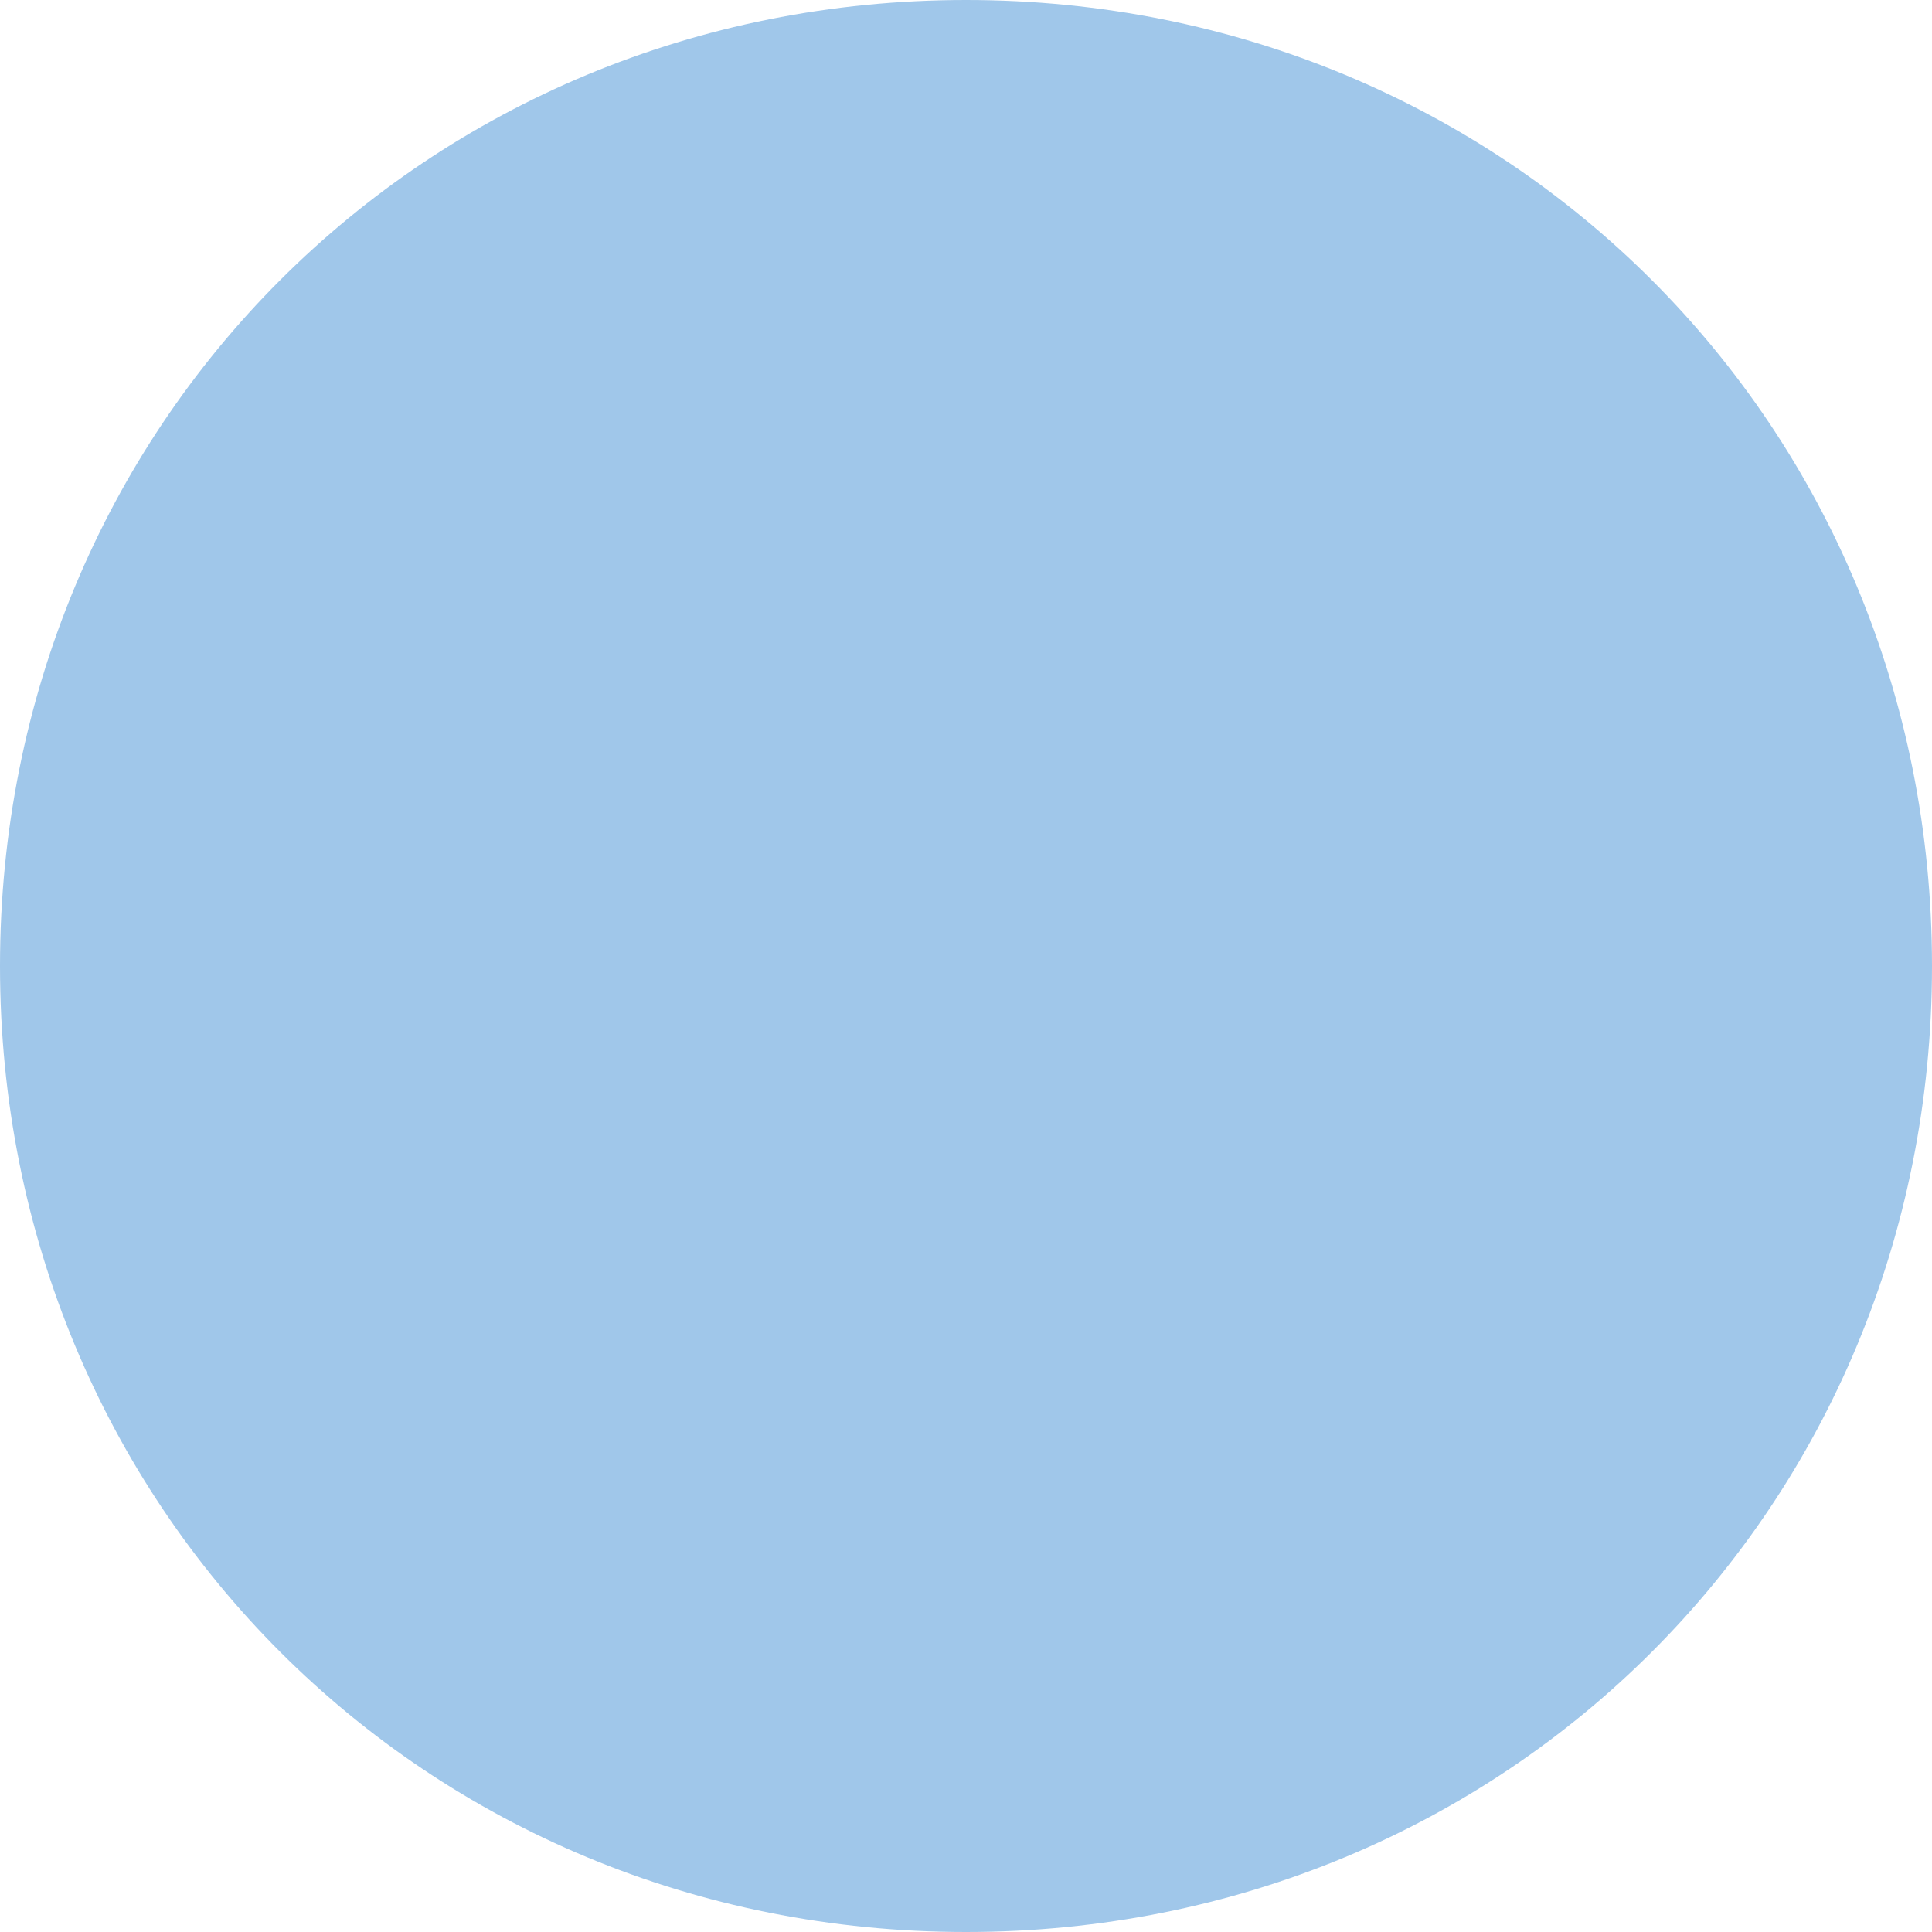
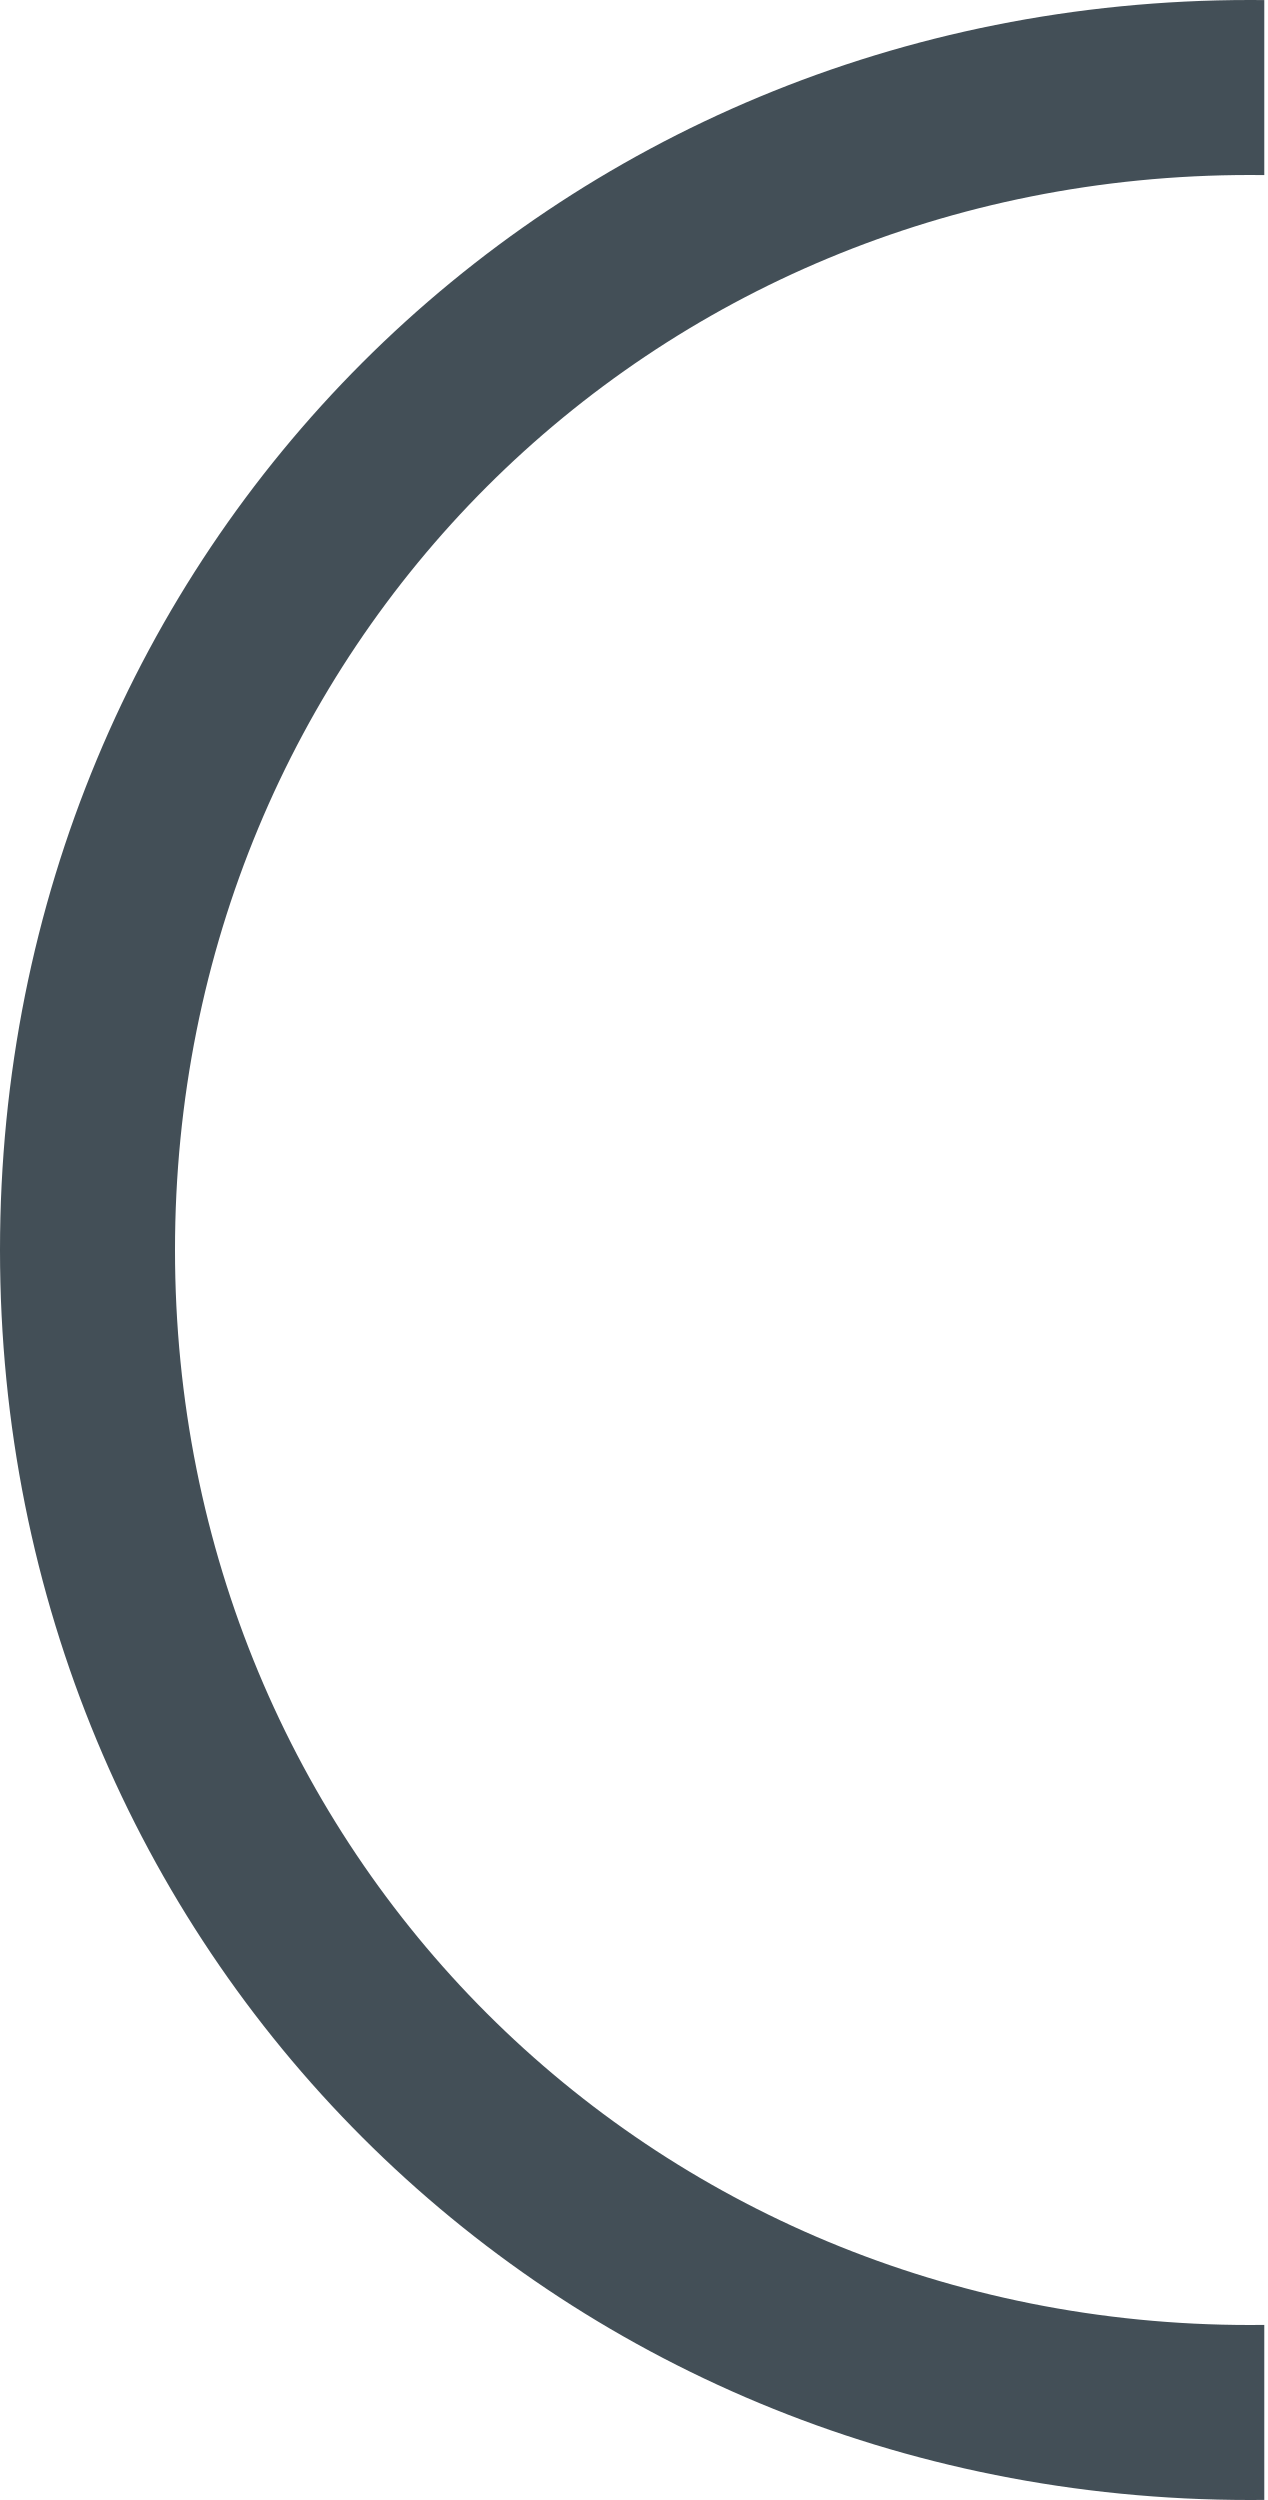
- <svg xmlns="http://www.w3.org/2000/svg" version="1.1" width="602px" height="602px">
-   <g transform="matrix(1 0 0 1 -279 -877 )">
-     <path d="M 580 877  C 748.56 877  881 1009.44  881 1178  C 881 1346.56  748.56 1479  580 1479  C 411.44 1479  279 1346.56  279 1178  C 279 1009.44  411.44 877  580 877  Z " fill-rule="nonzero" fill="#a0c7ea" stroke="none" />
+ <svg xmlns="http://www.w3.org/2000/svg" version="1.1" width="355px" height="700px">
+   <g transform="matrix(1 0 0 1 -230 -828 )">
+     <path d="M 350 49  C 351.336 49  352.669 49.008  354 49.025  L 354 0.021  C 352.669 0.007  351.335 0  350 0  C 154 0  0 154  0 350  C 0 546  154 700  350 700  C 351.335 700  352.669 699.993  354 699.979  L 354 650.975  C 352.669 650.992  351.336 651  350 651  C 181.44 651  49 518.56  49 350  C 49 181.44  181.44 49  350 49  Z " fill-rule="nonzero" fill="#434f57" stroke="none" transform="matrix(1 0 0 1 230 828 )" />
  </g>
</svg>
